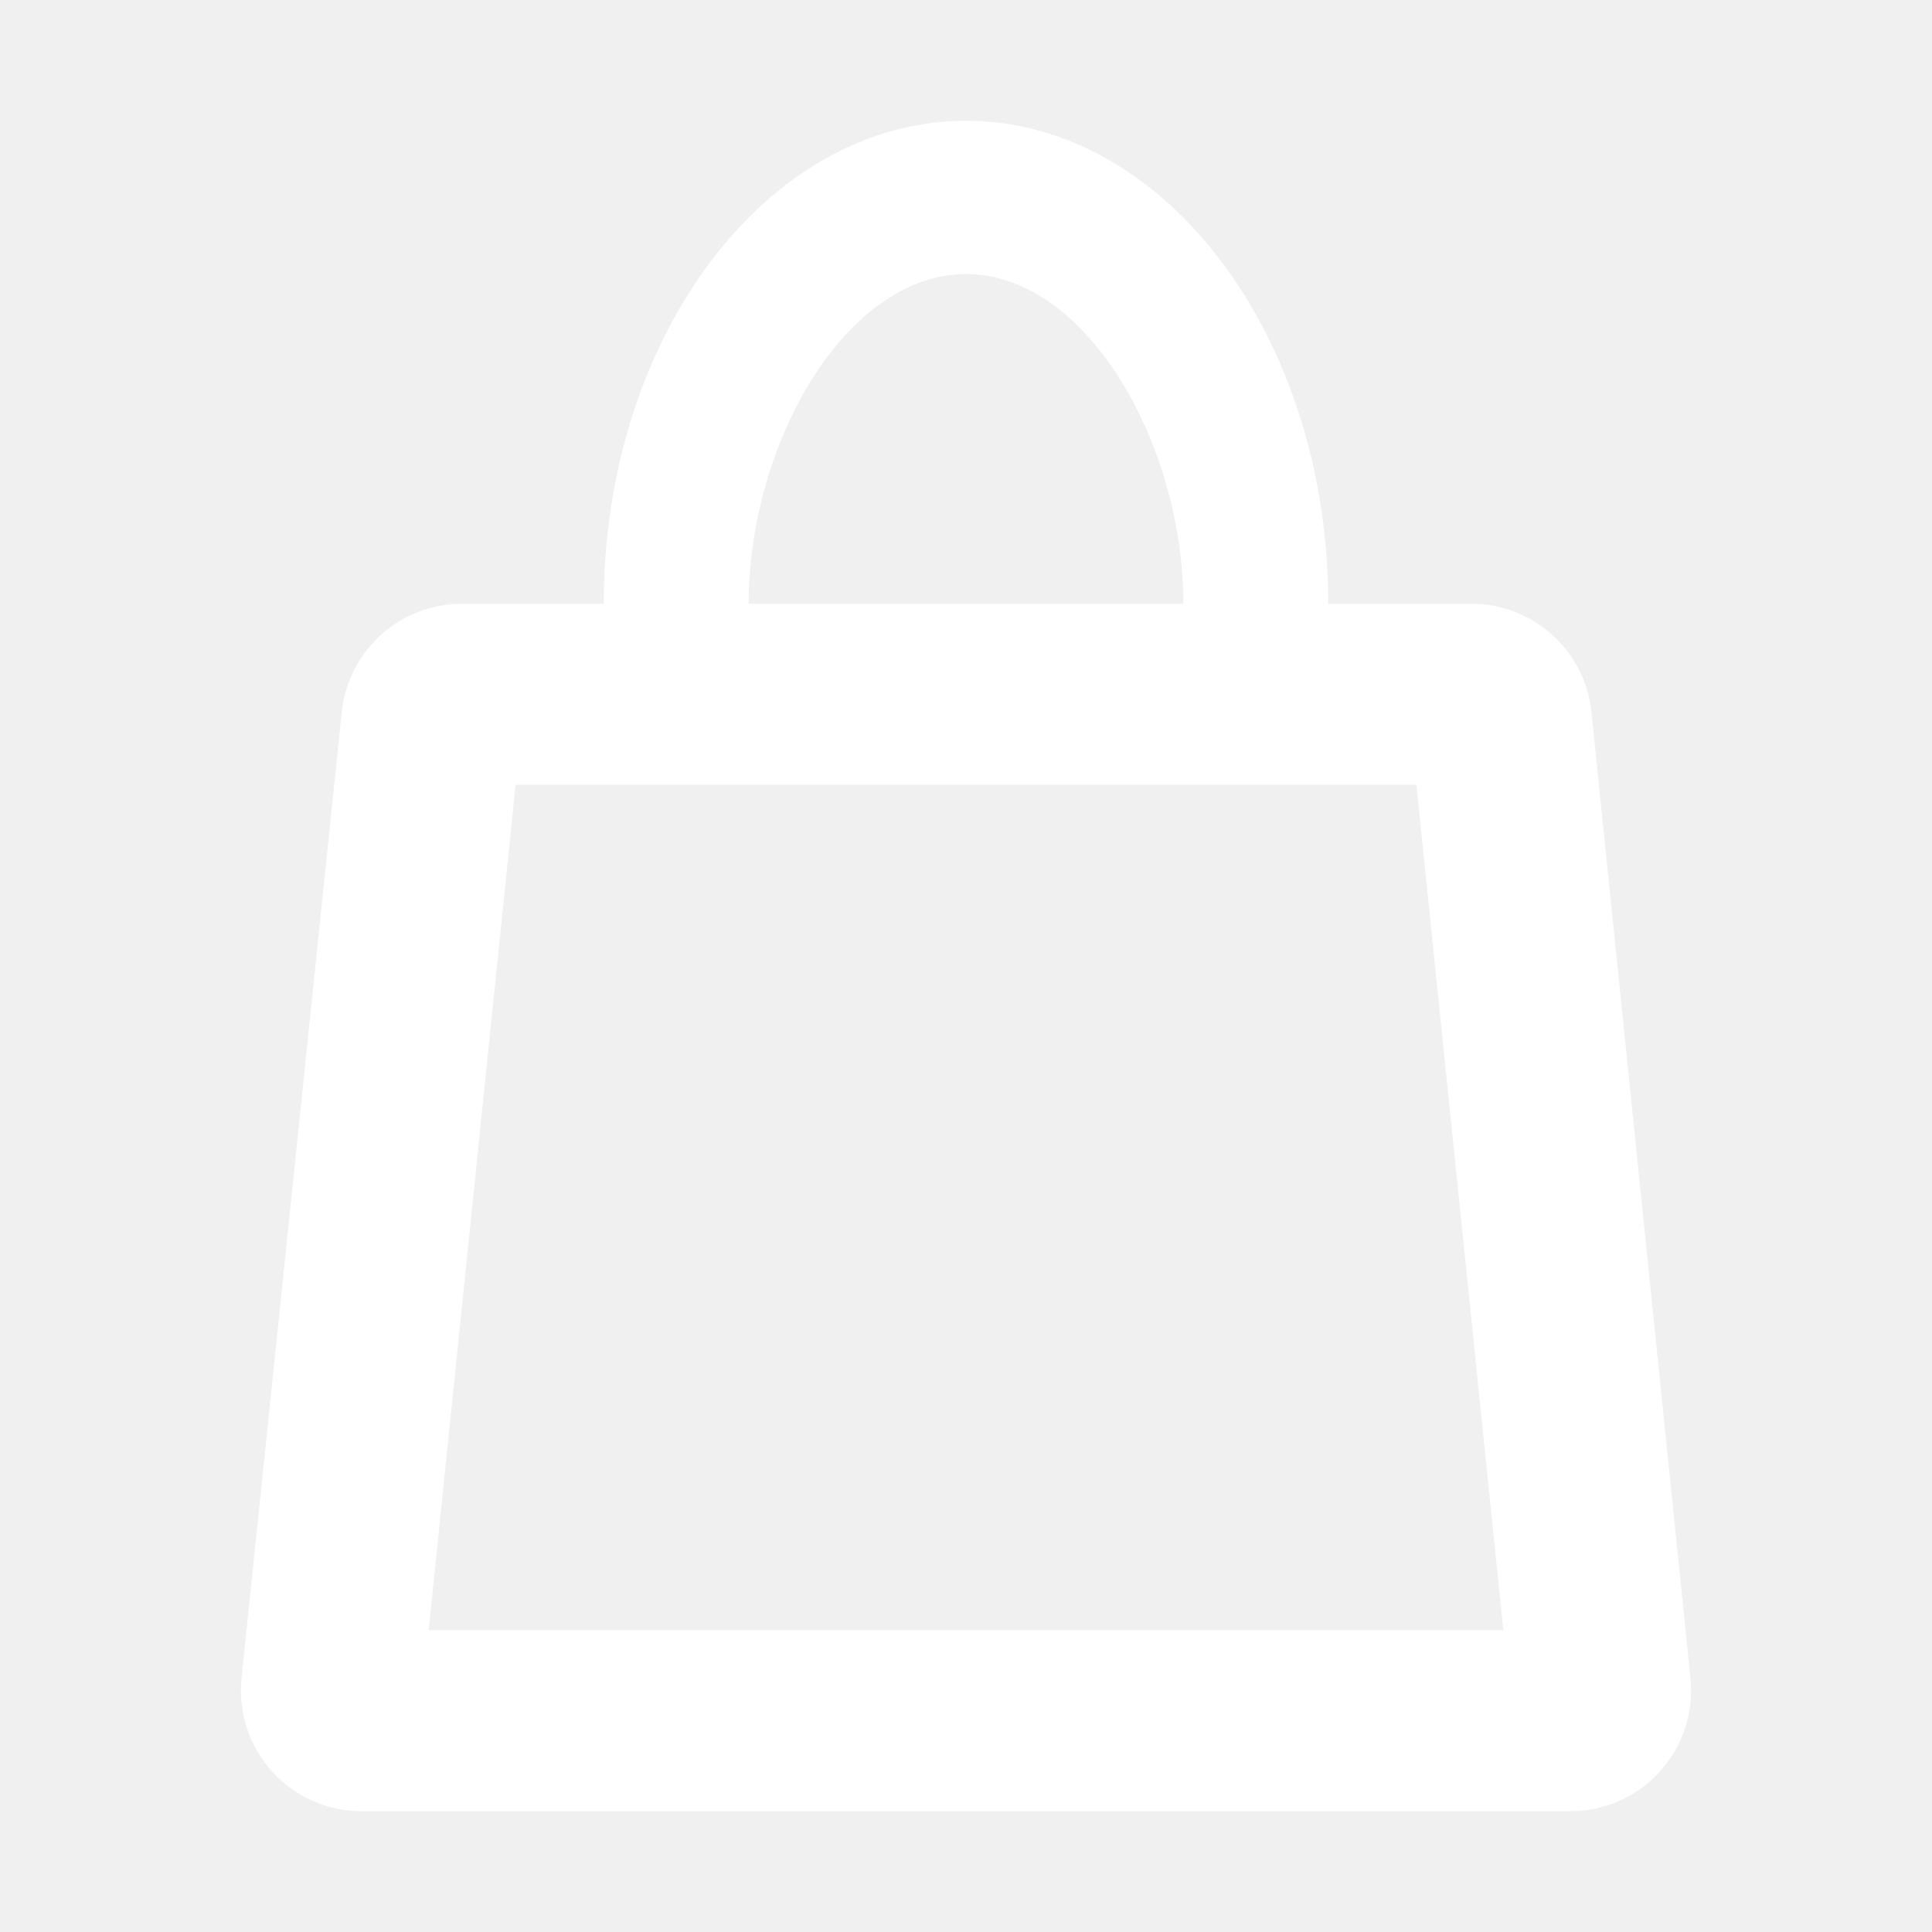
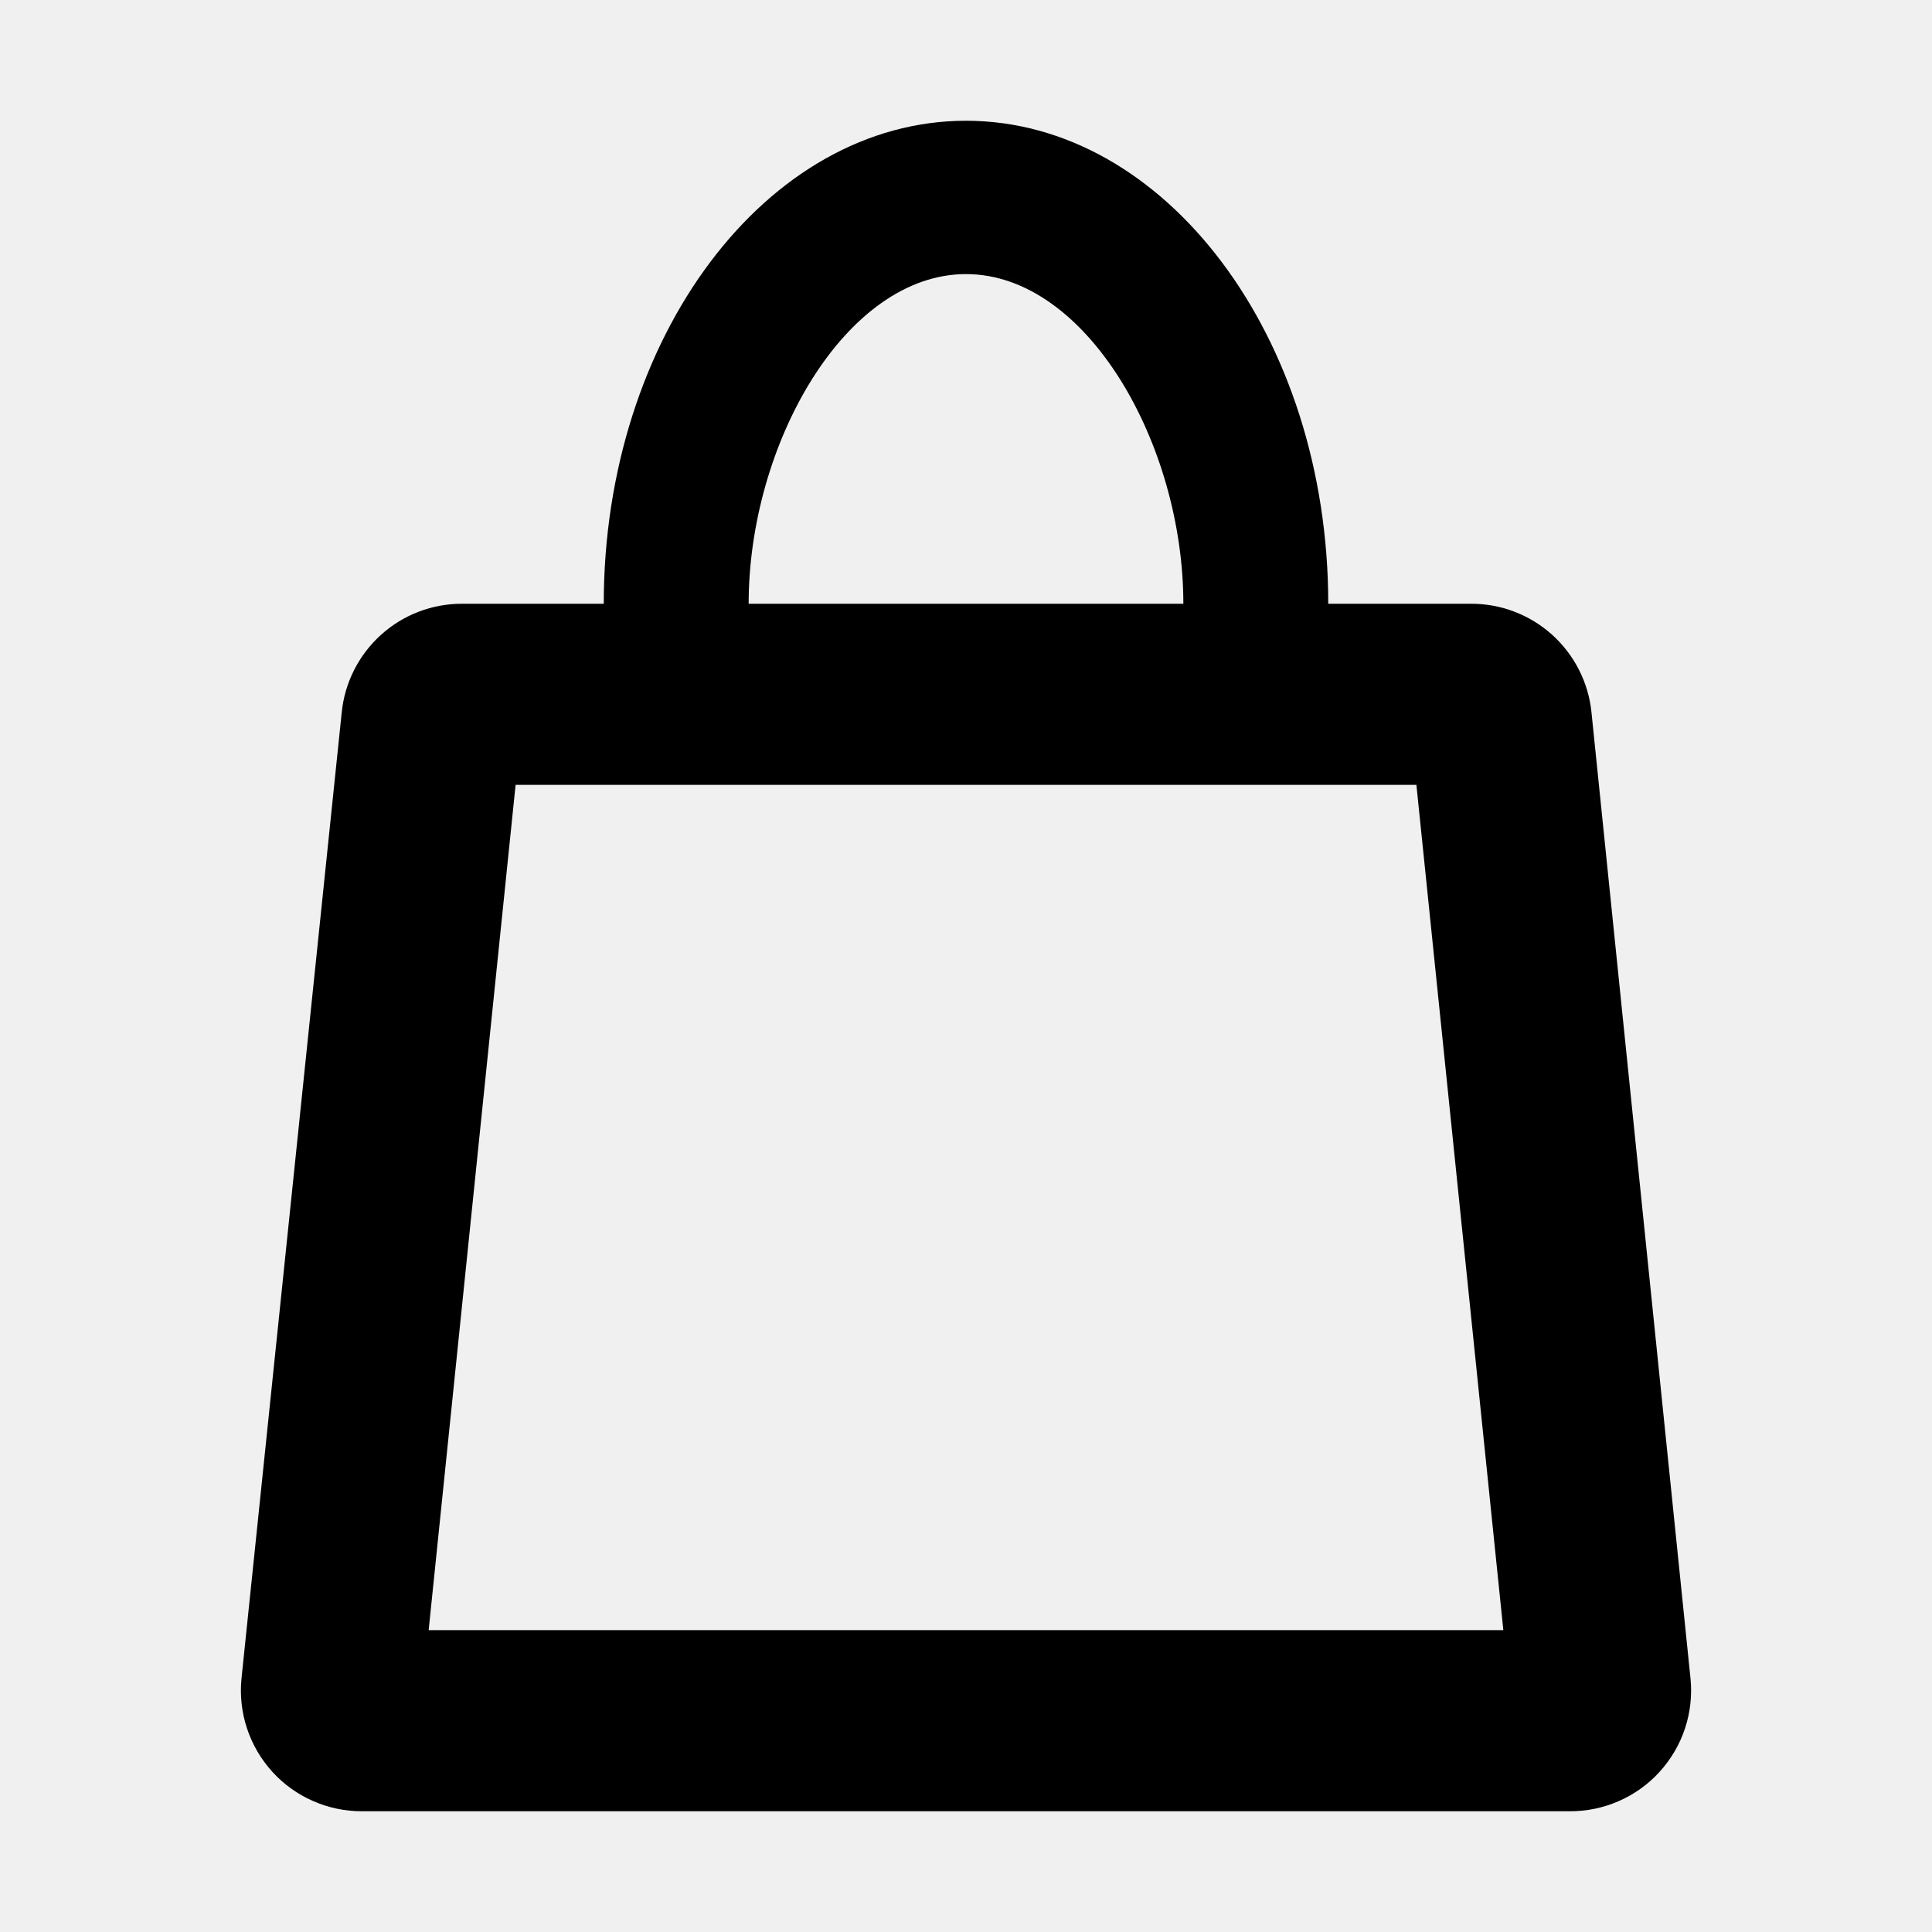
<svg xmlns="http://www.w3.org/2000/svg" width="24" height="24" viewBox="0 0 24 24" fill="none">
-   <path d="M19.77 8.85C19.733 8.479 19.558 8.135 19.281 7.885C19.003 7.635 18.643 7.498 18.27 7.5H16.5C16.5 4.185 14.475 1.5 12 1.5C9.525 1.5 7.5 4.185 7.5 7.5H5.745C5.372 7.498 5.011 7.635 4.734 7.885C4.457 8.135 4.282 8.479 4.245 8.85L3 20.85C2.979 21.059 3.002 21.27 3.068 21.47C3.134 21.67 3.241 21.853 3.382 22.009C3.524 22.165 3.696 22.289 3.889 22.373C4.081 22.458 4.29 22.501 4.5 22.5H19.5C19.71 22.501 19.918 22.458 20.111 22.373C20.303 22.289 20.476 22.165 20.617 22.009C20.759 21.853 20.866 21.67 20.932 21.47C20.998 21.27 21.021 21.059 21 20.85L19.77 8.85ZM12 3.405C13.5 3.405 14.7 5.52 14.7 7.5H9.3C9.3 5.52 10.5 3.405 12 3.405ZM5.325 20.25L6.405 9.75H17.595L18.675 20.25H5.325Z" fill="white" />
+   <path d="M19.77 8.85C19.733 8.479 19.558 8.135 19.281 7.885C19.003 7.635 18.643 7.498 18.27 7.5H16.5C16.5 4.185 14.475 1.5 12 1.5C9.525 1.5 7.5 4.185 7.5 7.5H5.745C5.372 7.498 5.011 7.635 4.734 7.885C4.457 8.135 4.282 8.479 4.245 8.85L3 20.85C2.979 21.059 3.002 21.27 3.068 21.47C3.134 21.67 3.241 21.853 3.382 22.009C3.524 22.165 3.696 22.289 3.889 22.373C4.081 22.458 4.29 22.501 4.5 22.5H19.5C19.71 22.501 19.918 22.458 20.111 22.373C20.303 22.289 20.476 22.165 20.617 22.009C20.759 21.853 20.866 21.67 20.932 21.47C20.998 21.27 21.021 21.059 21 20.85L19.77 8.85ZM12 3.405C13.5 3.405 14.7 5.52 14.7 7.5H9.3C9.3 5.52 10.5 3.405 12 3.405ZM5.325 20.25L6.405 9.75H17.595L18.675 20.25H5.325Z" fill="black" />
</svg>
